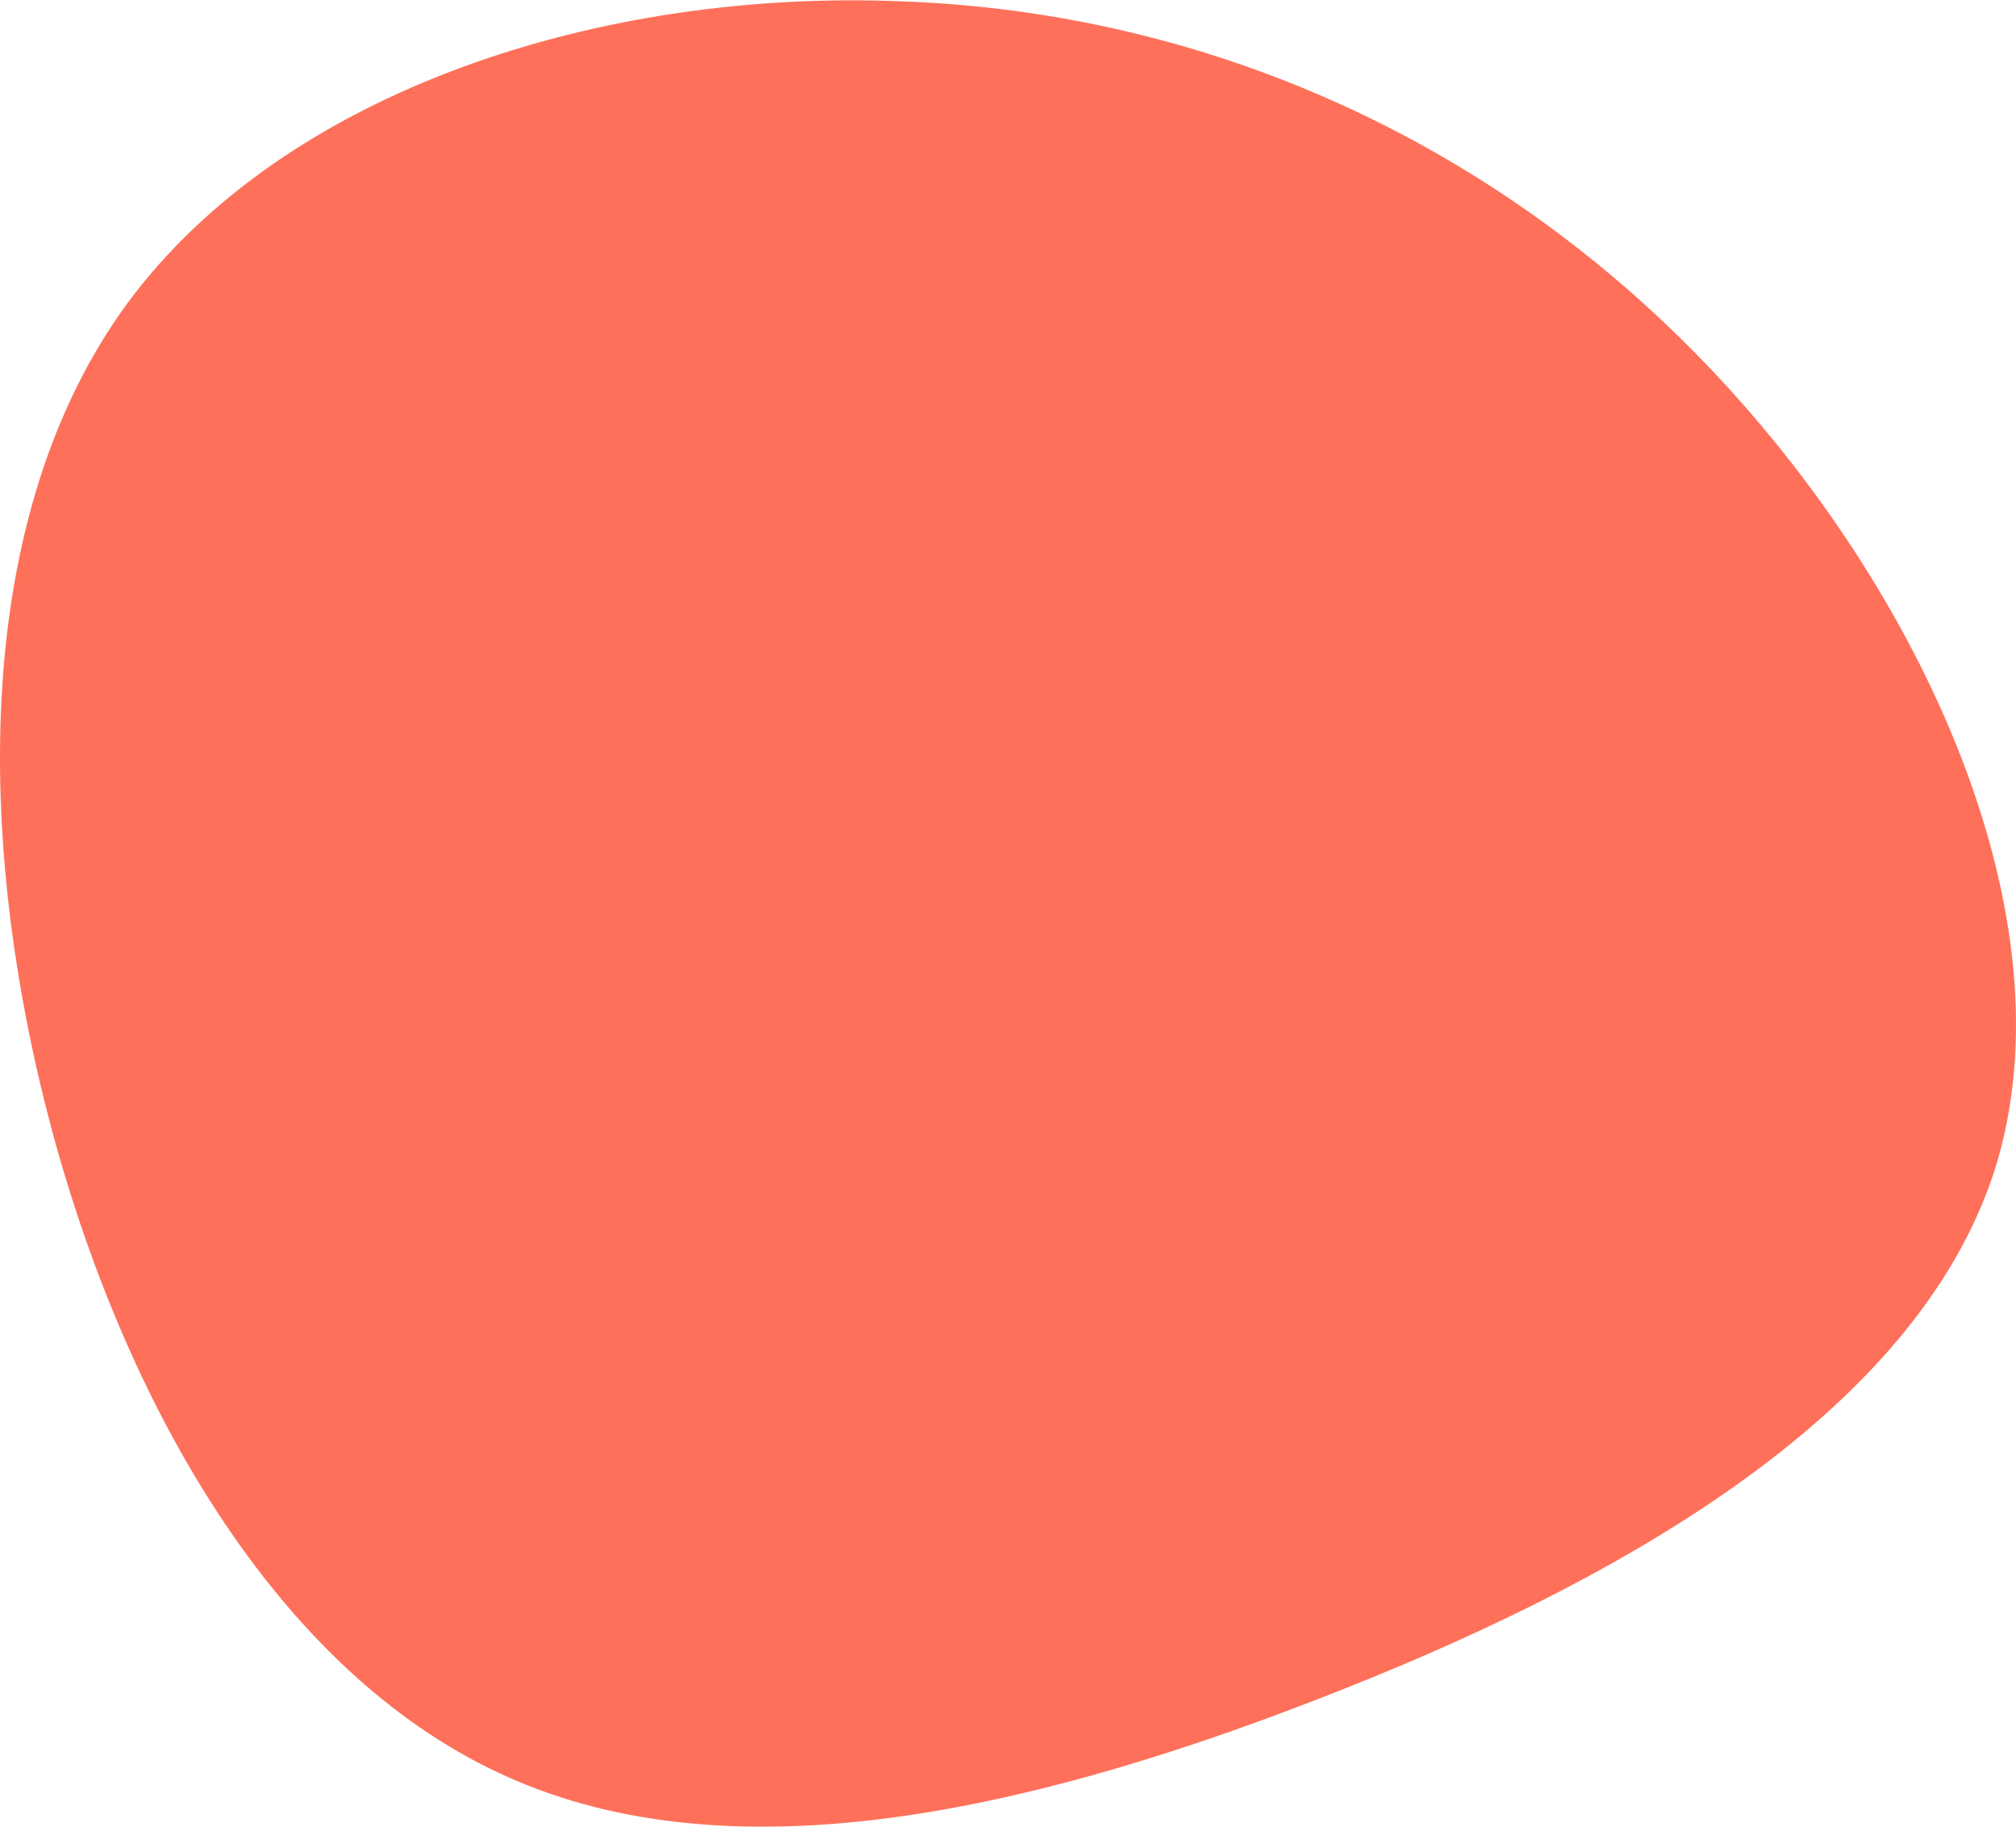
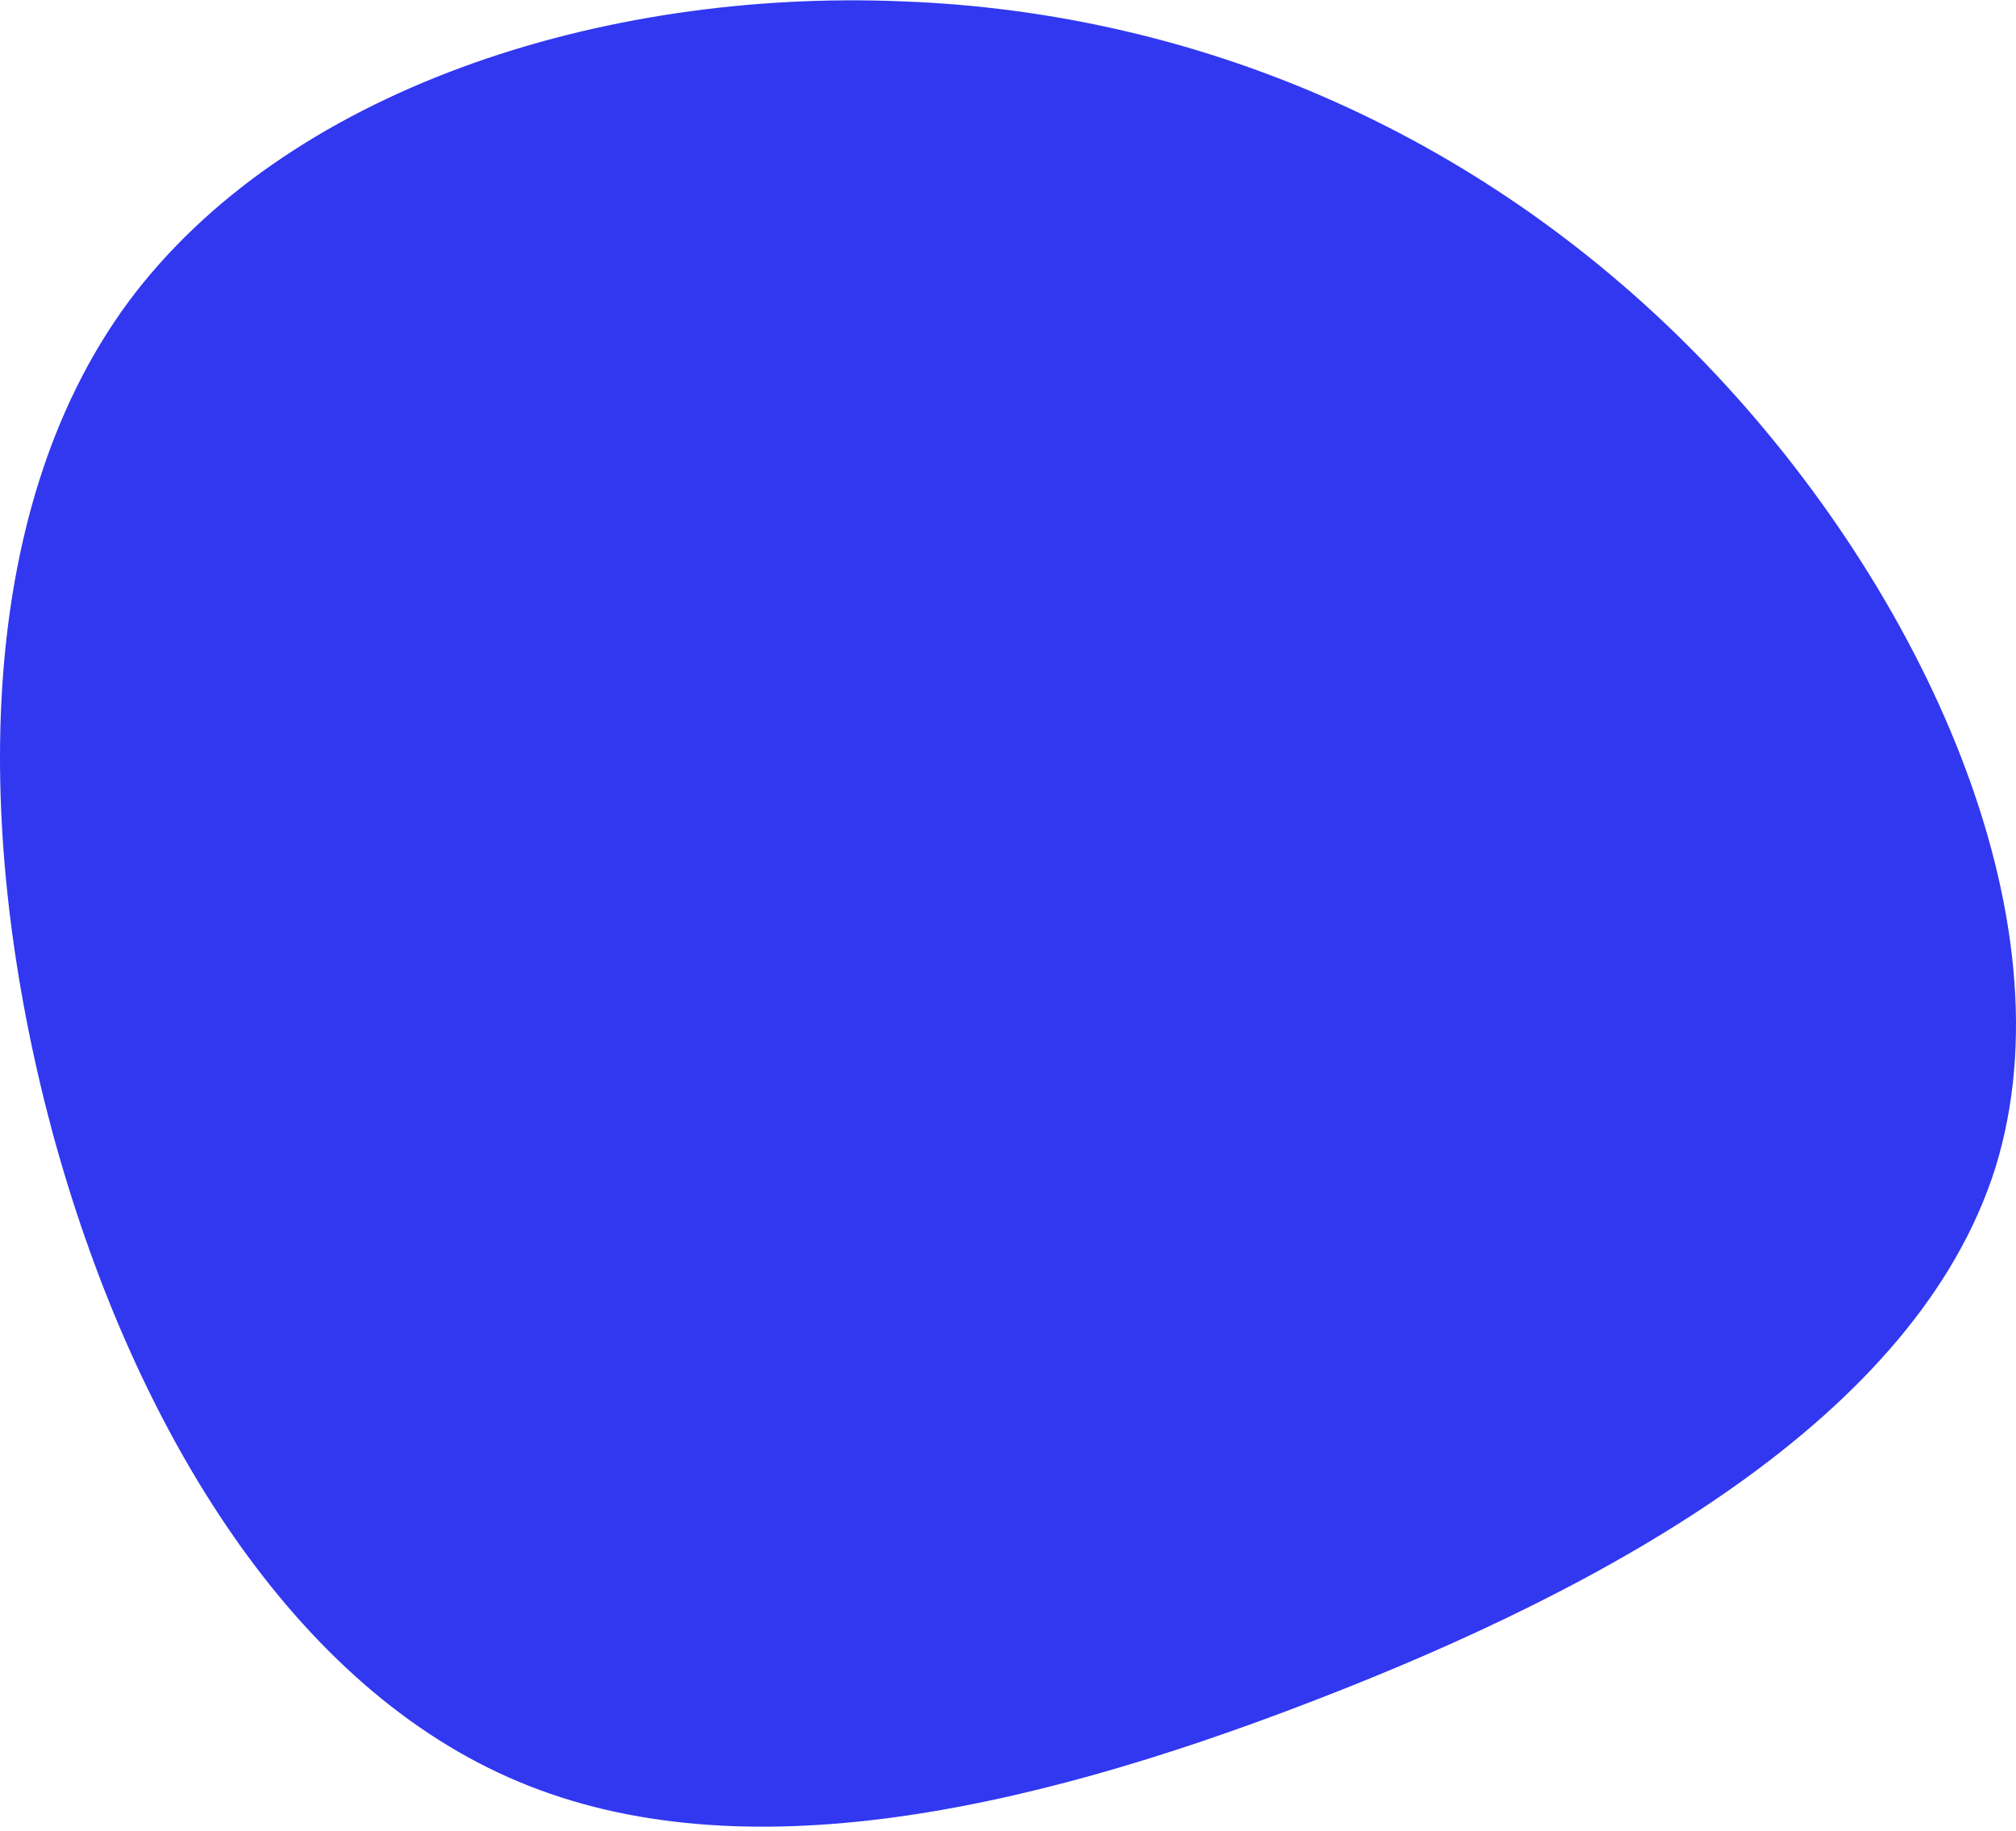
<svg xmlns="http://www.w3.org/2000/svg" width="509" height="462" viewBox="0 0 509 462" fill="none">
-   <path d="M430.684 91.848C485.587 148.958 523.332 231.872 503.773 294.831C483.871 357.79 406.664 400.451 331.516 429.351C256.711 458.25 183.965 473.388 128.376 448.617C72.444 423.846 32.983 358.822 13.081 285.198C-6.478 211.917 -7.165 130.036 32.297 76.366C72.101 22.695 151.71 -2.763 227.544 0.333C303.722 3.085 375.781 34.737 430.684 91.848Z" fill="#FE705A" />
+   <path d="M430.684 91.848C485.587 148.958 523.332 231.872 503.773 294.831C483.871 357.79 406.664 400.451 331.516 429.351C256.711 458.25 183.965 473.388 128.376 448.617C72.444 423.846 32.983 358.822 13.081 285.198C-6.478 211.917 -7.165 130.036 32.297 76.366C72.101 22.695 151.71 -2.763 227.544 0.333C303.722 3.085 375.781 34.737 430.684 91.848Z" fill="#3138F0" />
</svg>
